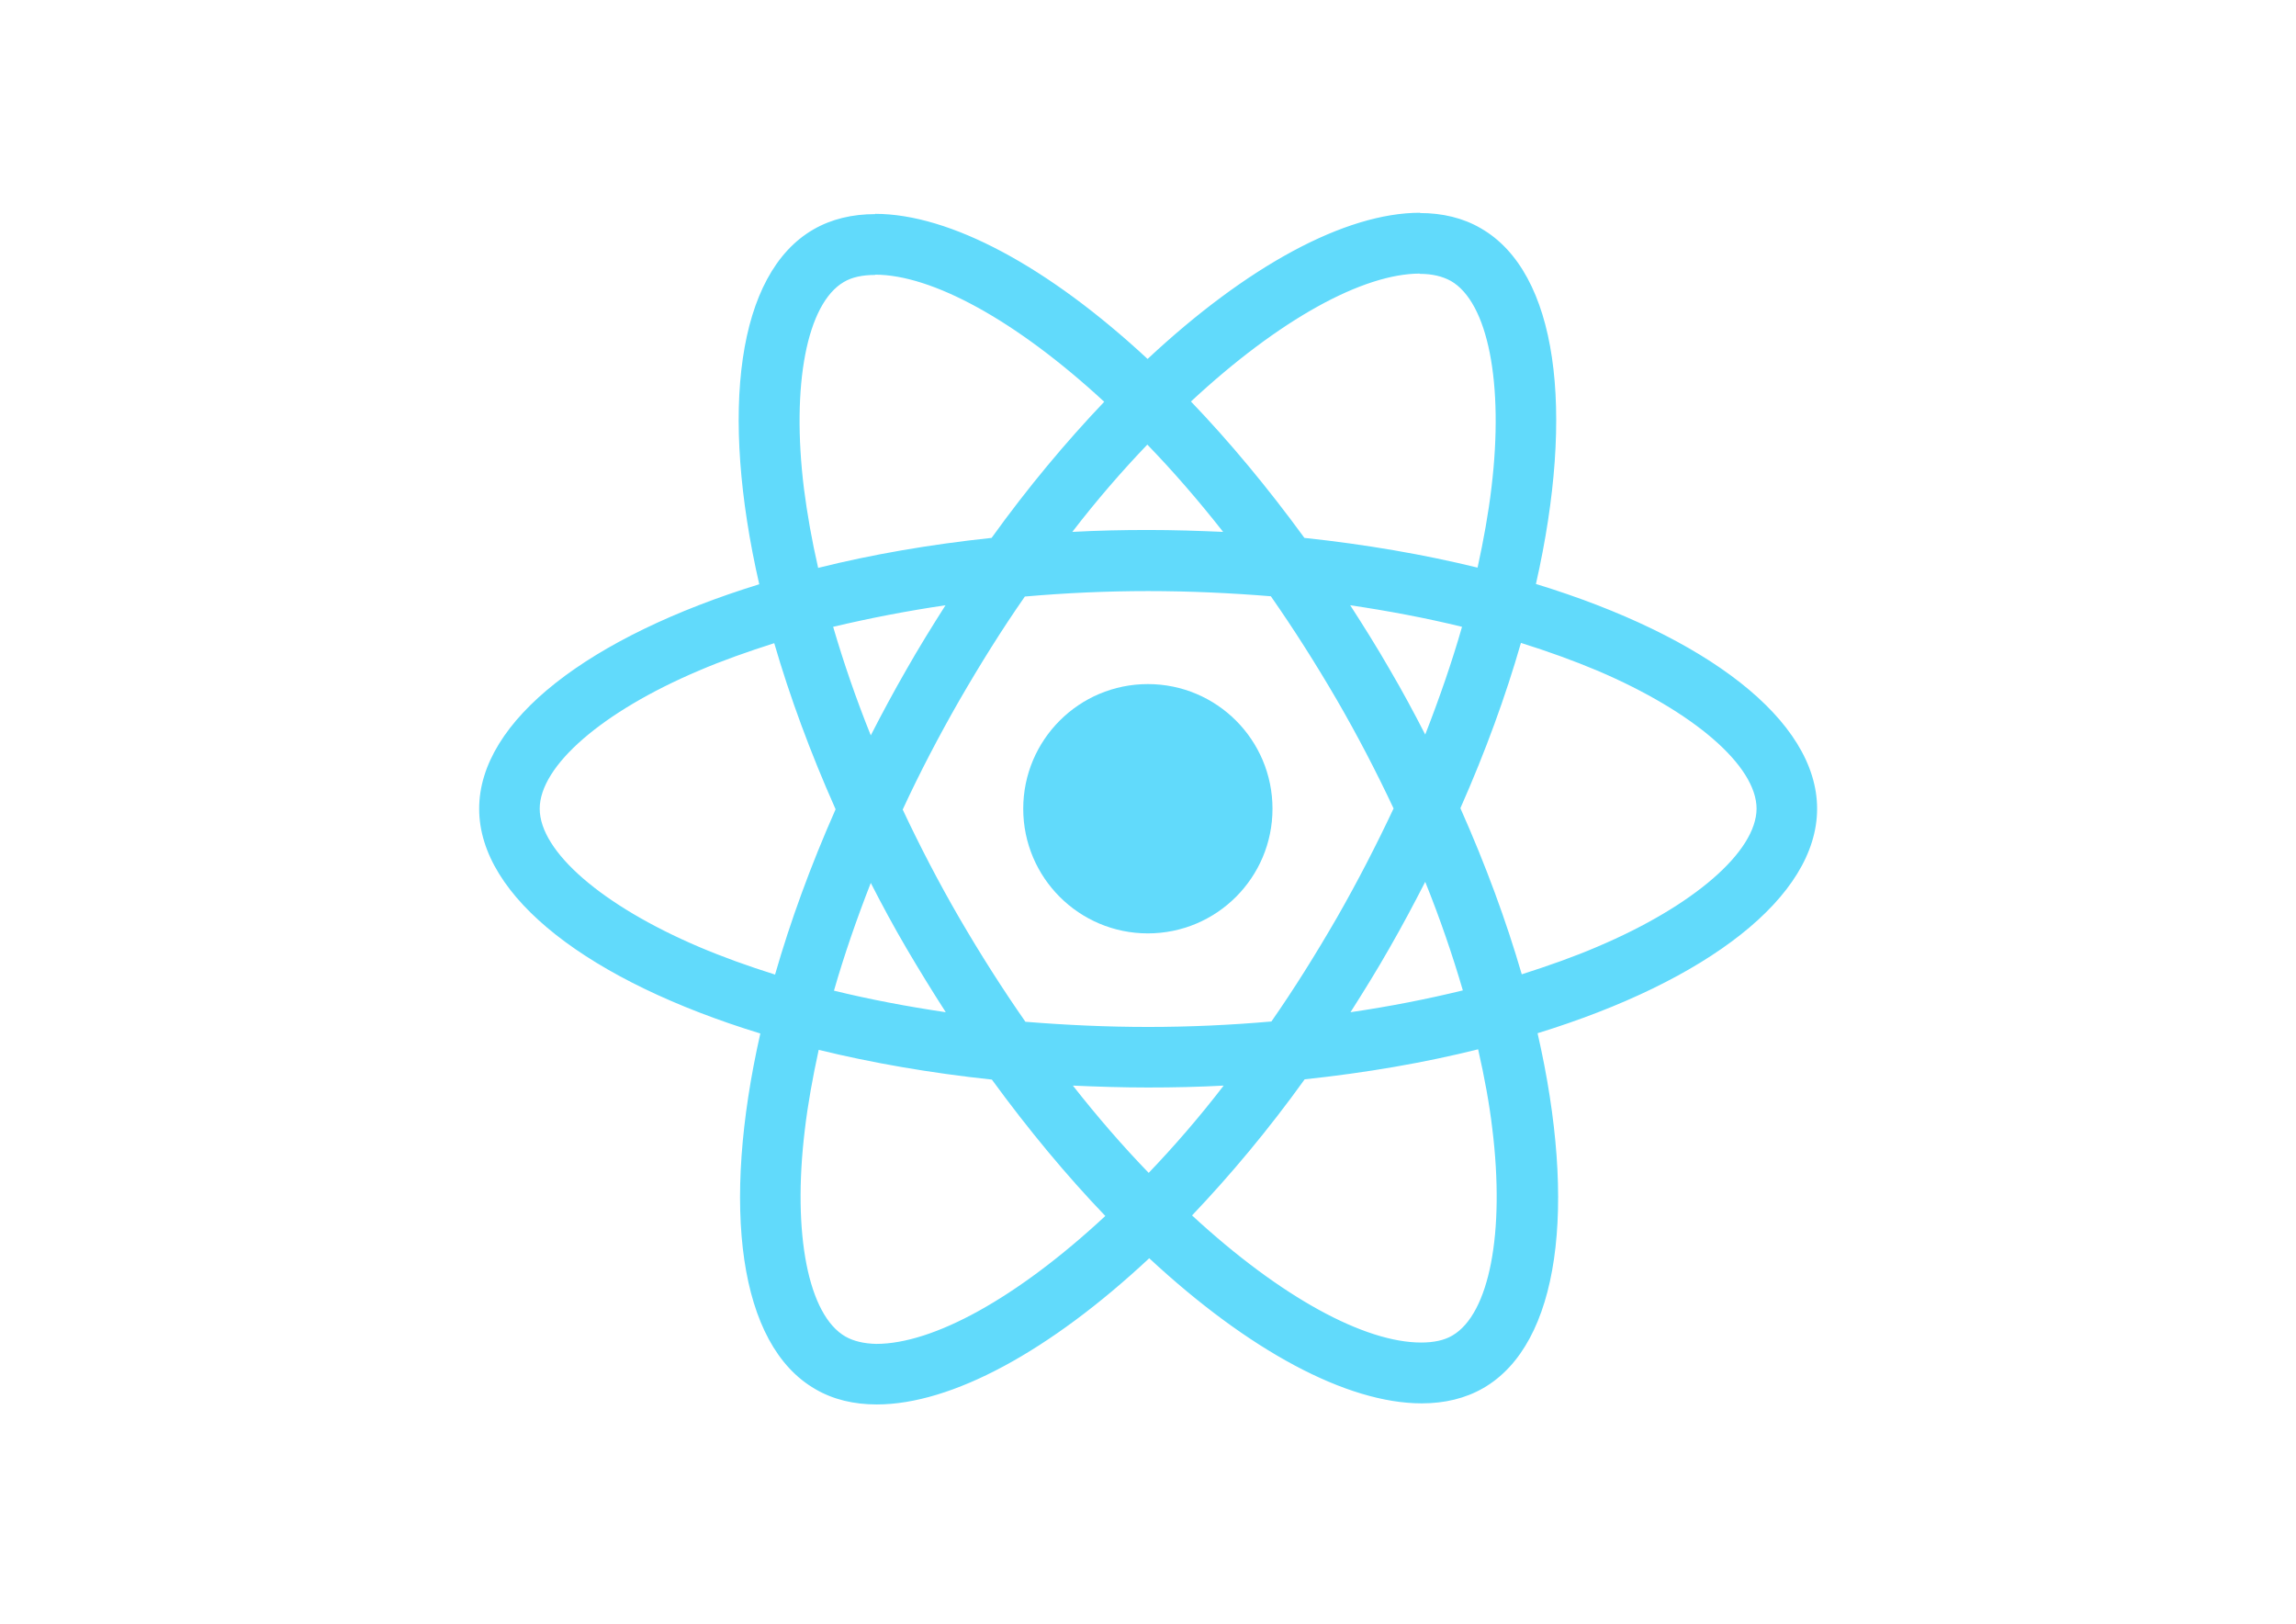
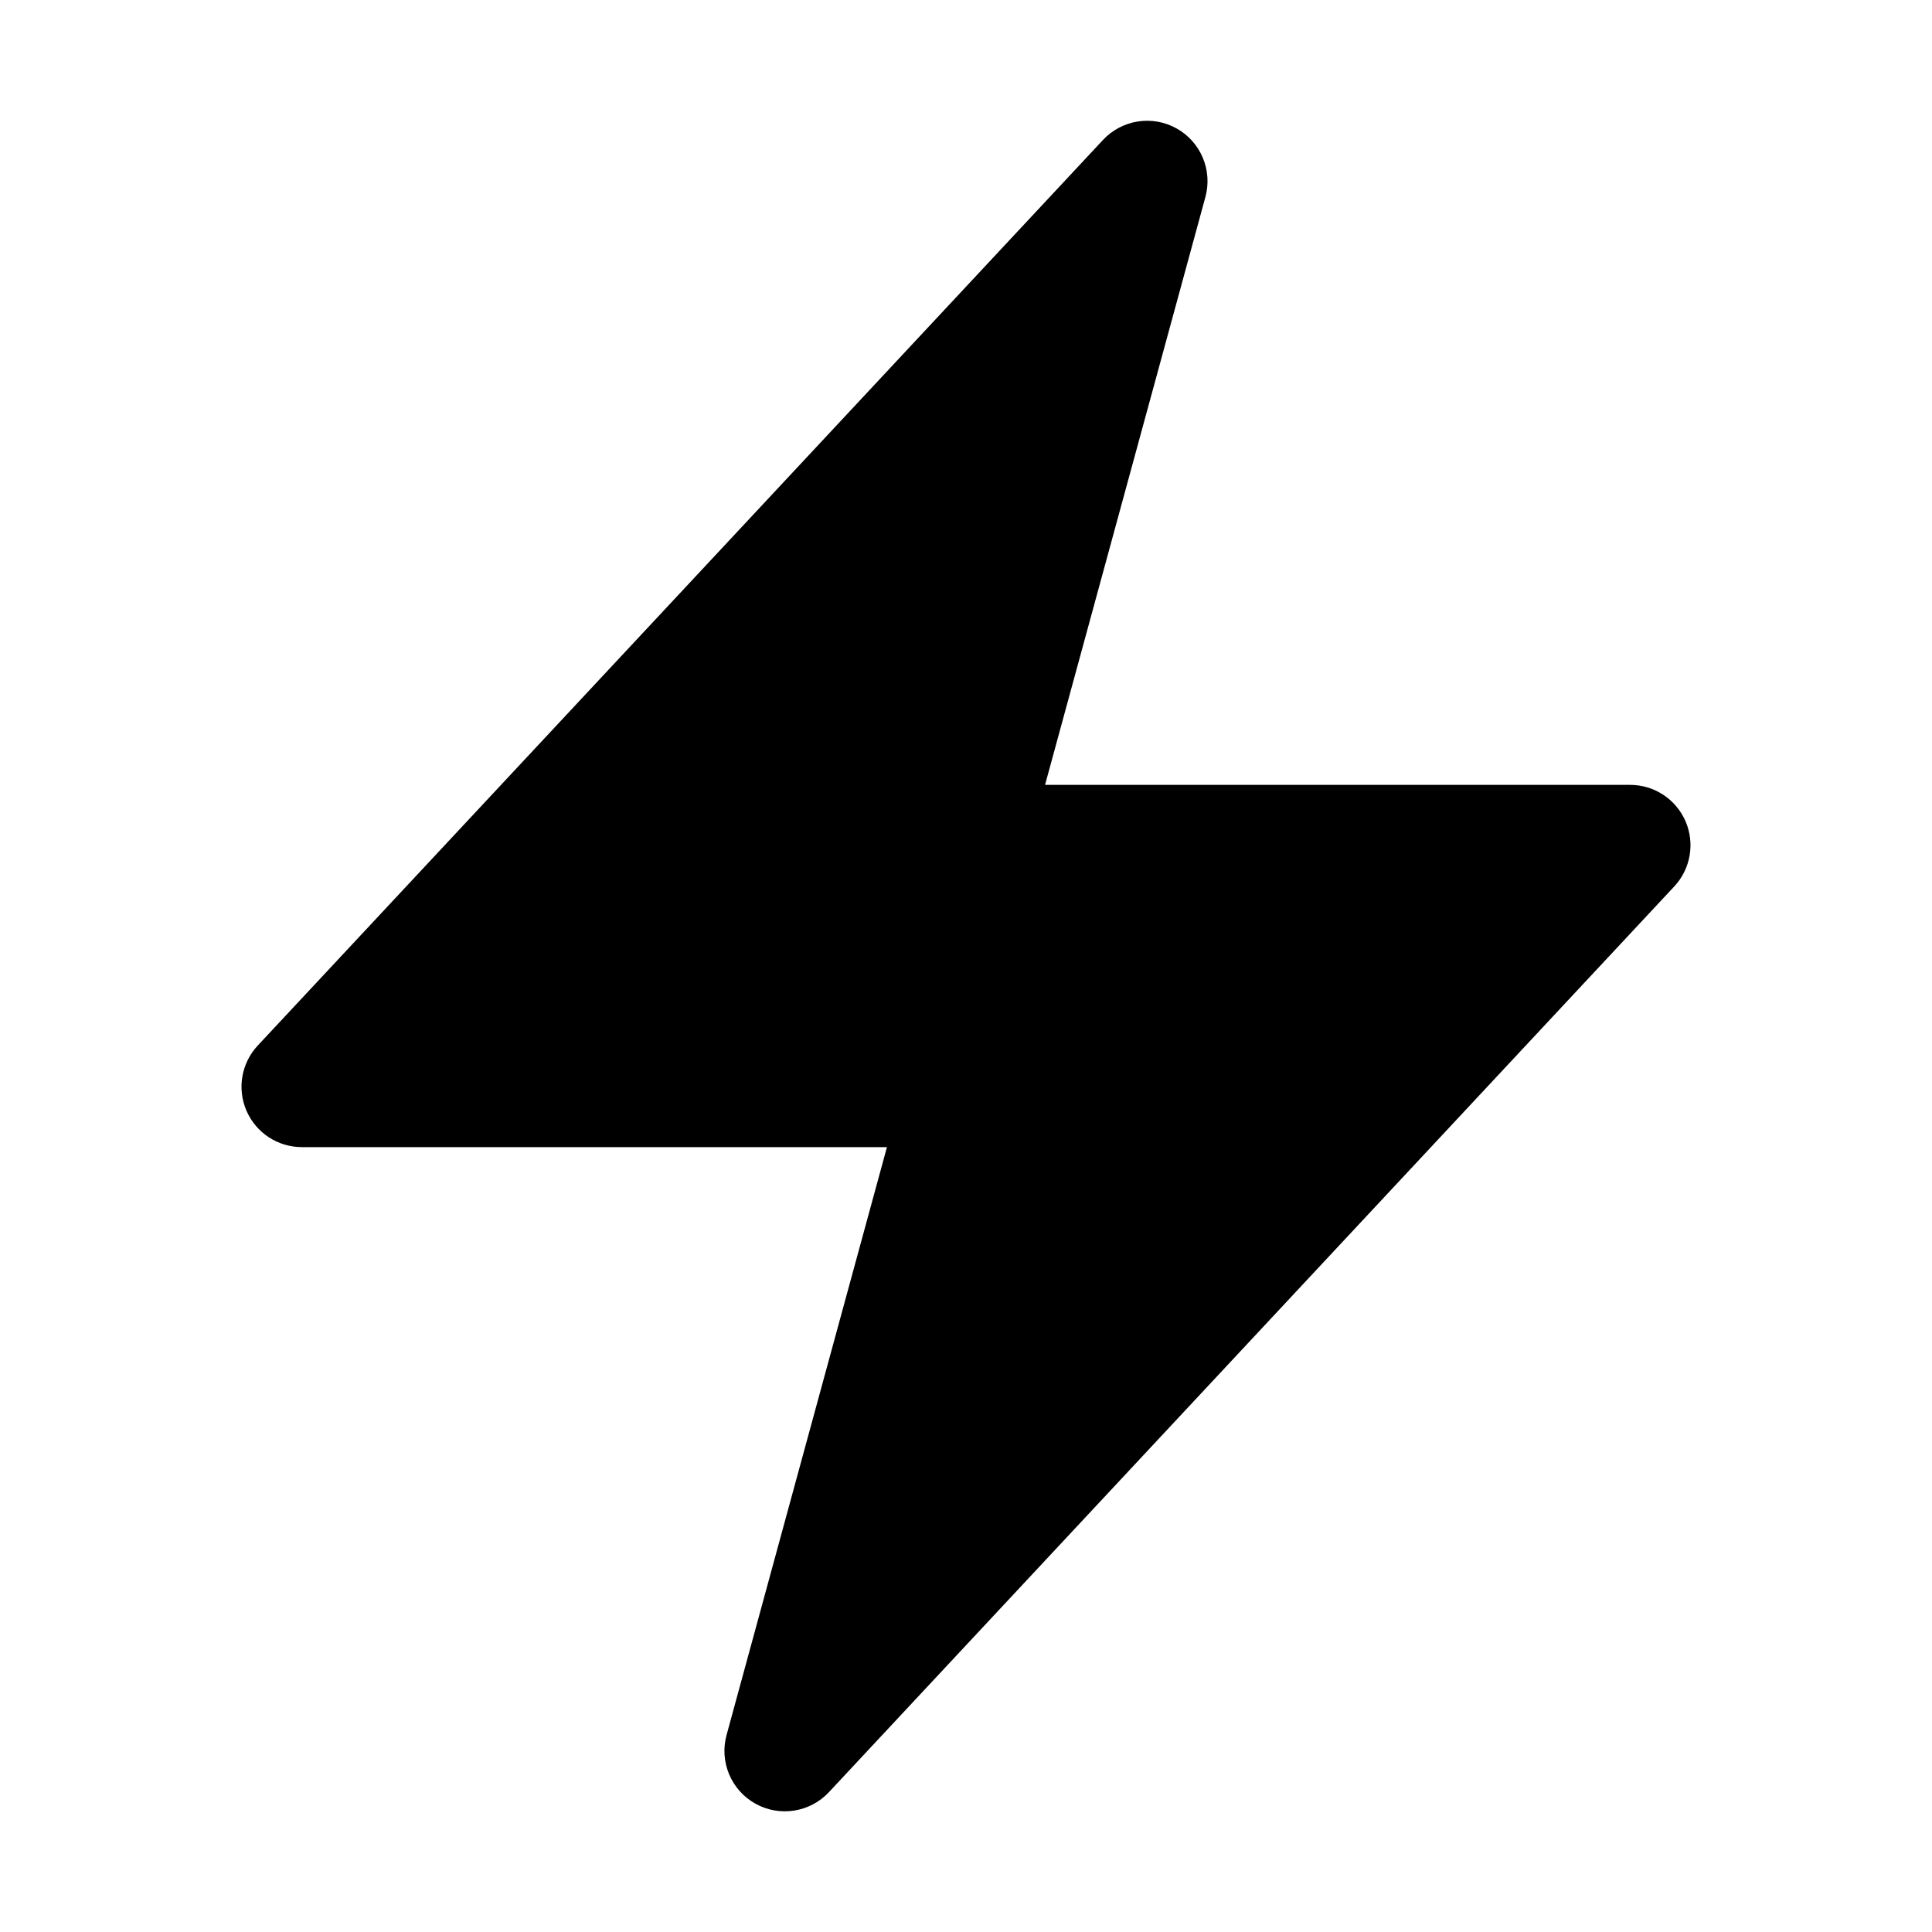
- <svg xmlns="http://www.w3.org/2000/svg" viewBox="0 0 841.9 595.3">
-   <g fill="#61DAFB">
-     <path d="M666.3 296.5c0-32.5-40.7-63.3-103.1-82.4 14.4-63.6 8-114.2-20.2-130.4-6.5-3.8-14.1-5.6-22.4-5.6v22.3c4.6 0 8.3.9 11.4 2.6 13.6 7.8 19.5 37.5 14.9 75.7-1.1 9.4-2.9 19.3-5.1 29.4-19.6-4.8-41-8.5-63.5-10.9-13.5-18.5-27.5-35.3-41.6-50 32.6-30.3 63.2-46.9 84-46.9V78c-27.5 0-63.5 19.6-99.9 53.6-36.4-33.8-72.4-53.2-99.9-53.2v22.3c20.7 0 51.4 16.5 84 46.6-14 14.7-28 31.4-41.3 49.9-22.6 2.4-44 6.1-63.6 11-2.3-10-4-19.7-5.2-29-4.7-38.2 1.1-67.9 14.6-75.8 3-1.8 6.9-2.6 11.5-2.6V78.5c-8.4 0-16 1.8-22.6 5.6-28.1 16.2-34.4 66.7-19.9 130.1-62.2 19.2-102.7 49.9-102.7 82.3 0 32.5 40.7 63.3 103.1 82.4-14.4 63.6-8 114.2 20.2 130.4 6.5 3.8 14.1 5.6 22.5 5.6 27.5 0 63.5-19.6 99.9-53.6 36.4 33.8 72.4 53.2 99.9 53.2 8.4 0 16-1.8 22.6-5.6 28.1-16.2 34.4-66.7 19.9-130.1 62-19.1 102.5-49.9 102.5-82.3zm-130.2-66.7c-3.7 12.9-8.3 26.2-13.5 39.5-4.1-8-8.4-16-13.1-24-4.6-8-9.5-15.8-14.4-23.4 14.2 2.1 27.9 4.7 41 7.9zm-45.8 106.5c-7.8 13.5-15.8 26.3-24.1 38.2-14.9 1.3-30 2-45.2 2-15.1 0-30.2-.7-45-1.9-8.3-11.9-16.4-24.6-24.2-38-7.6-13.1-14.5-26.4-20.8-39.8 6.2-13.4 13.2-26.8 20.7-39.9 7.8-13.5 15.8-26.3 24.1-38.2 14.9-1.3 30-2 45.2-2 15.1 0 30.2.7 45 1.9 8.3 11.9 16.4 24.6 24.2 38 7.6 13.1 14.5 26.4 20.8 39.8-6.3 13.4-13.2 26.8-20.7 39.9zm32.3-13c5.4 13.4 10 26.8 13.8 39.8-13.1 3.2-26.9 5.9-41.2 8 4.9-7.7 9.8-15.6 14.4-23.7 4.6-8 8.9-16.1 13-24.1zM421.2 430c-9.3-9.6-18.6-20.3-27.8-32 9 .4 18.2.7 27.5.7 9.4 0 18.7-.2 27.8-.7-9 11.7-18.3 22.4-27.5 32zm-74.4-58.9c-14.2-2.1-27.9-4.7-41-7.9 3.7-12.9 8.3-26.2 13.5-39.5 4.1 8 8.4 16 13.1 24 4.7 8 9.5 15.8 14.4 23.4zM420.7 163c9.3 9.6 18.6 20.3 27.8 32-9-.4-18.2-.7-27.5-.7-9.4 0-18.7.2-27.8.7 9-11.7 18.3-22.4 27.5-32zm-74 58.9c-4.9 7.7-9.8 15.6-14.4 23.7-4.6 8-8.9 16-13 24-5.4-13.4-10-26.8-13.8-39.8 13.1-3.1 26.9-5.8 41.2-7.9zm-90.5 125.2c-35.4-15.1-58.3-34.9-58.3-50.6 0-15.7 22.9-35.6 58.3-50.6 8.6-3.7 18-7 27.7-10.1 5.7 19.6 13.2 40 22.5 60.9-9.2 20.8-16.6 41.1-22.2 60.6-9.9-3.1-19.3-6.5-28-10.2zM310 490c-13.6-7.8-19.5-37.5-14.9-75.7 1.1-9.4 2.9-19.3 5.1-29.4 19.6 4.8 41 8.5 63.5 10.9 13.5 18.5 27.5 35.3 41.6 50-32.6 30.3-63.2 46.9-84 46.9-4.5-.1-8.3-1-11.3-2.7zm237.2-76.2c4.7 38.2-1.1 67.9-14.6 75.8-3 1.8-6.9 2.6-11.5 2.6-20.7 0-51.4-16.5-84-46.6 14-14.7 28-31.4 41.3-49.9 22.6-2.4 44-6.1 63.6-11 2.3 10.1 4.1 19.8 5.2 29.1zm38.5-66.7c-8.6 3.7-18 7-27.7 10.1-5.7-19.6-13.2-40-22.5-60.9 9.2-20.8 16.6-41.1 22.2-60.6 9.9 3.1 19.3 6.5 28.1 10.2 35.4 15.1 58.3 34.9 58.3 50.6-.1 15.7-23 35.6-58.4 50.6zM320.8 78.4z" />
-     <circle cx="420.9" cy="296.5" r="45.7" />
-     <path d="M520.5 78.1z" />
-   </g>
+ <svg xmlns="http://www.w3.org/2000/svg" viewBox="0 0 24 24" fill="currentColor" class="w-6 h-6">
+   <path fill-rule="evenodd" d="M14.615 1.595a.75.75 0 01.359.852L12.982 9.75h7.268a.75.75 0 01.548 1.262l-10.5 11.25a.75.75 0 01-1.272-.71l1.992-7.302H3.75a.75.75 0 01-.548-1.262l10.5-11.25a.75.75 0 01.913-.143z" clip-rule="evenodd" />
</svg>
